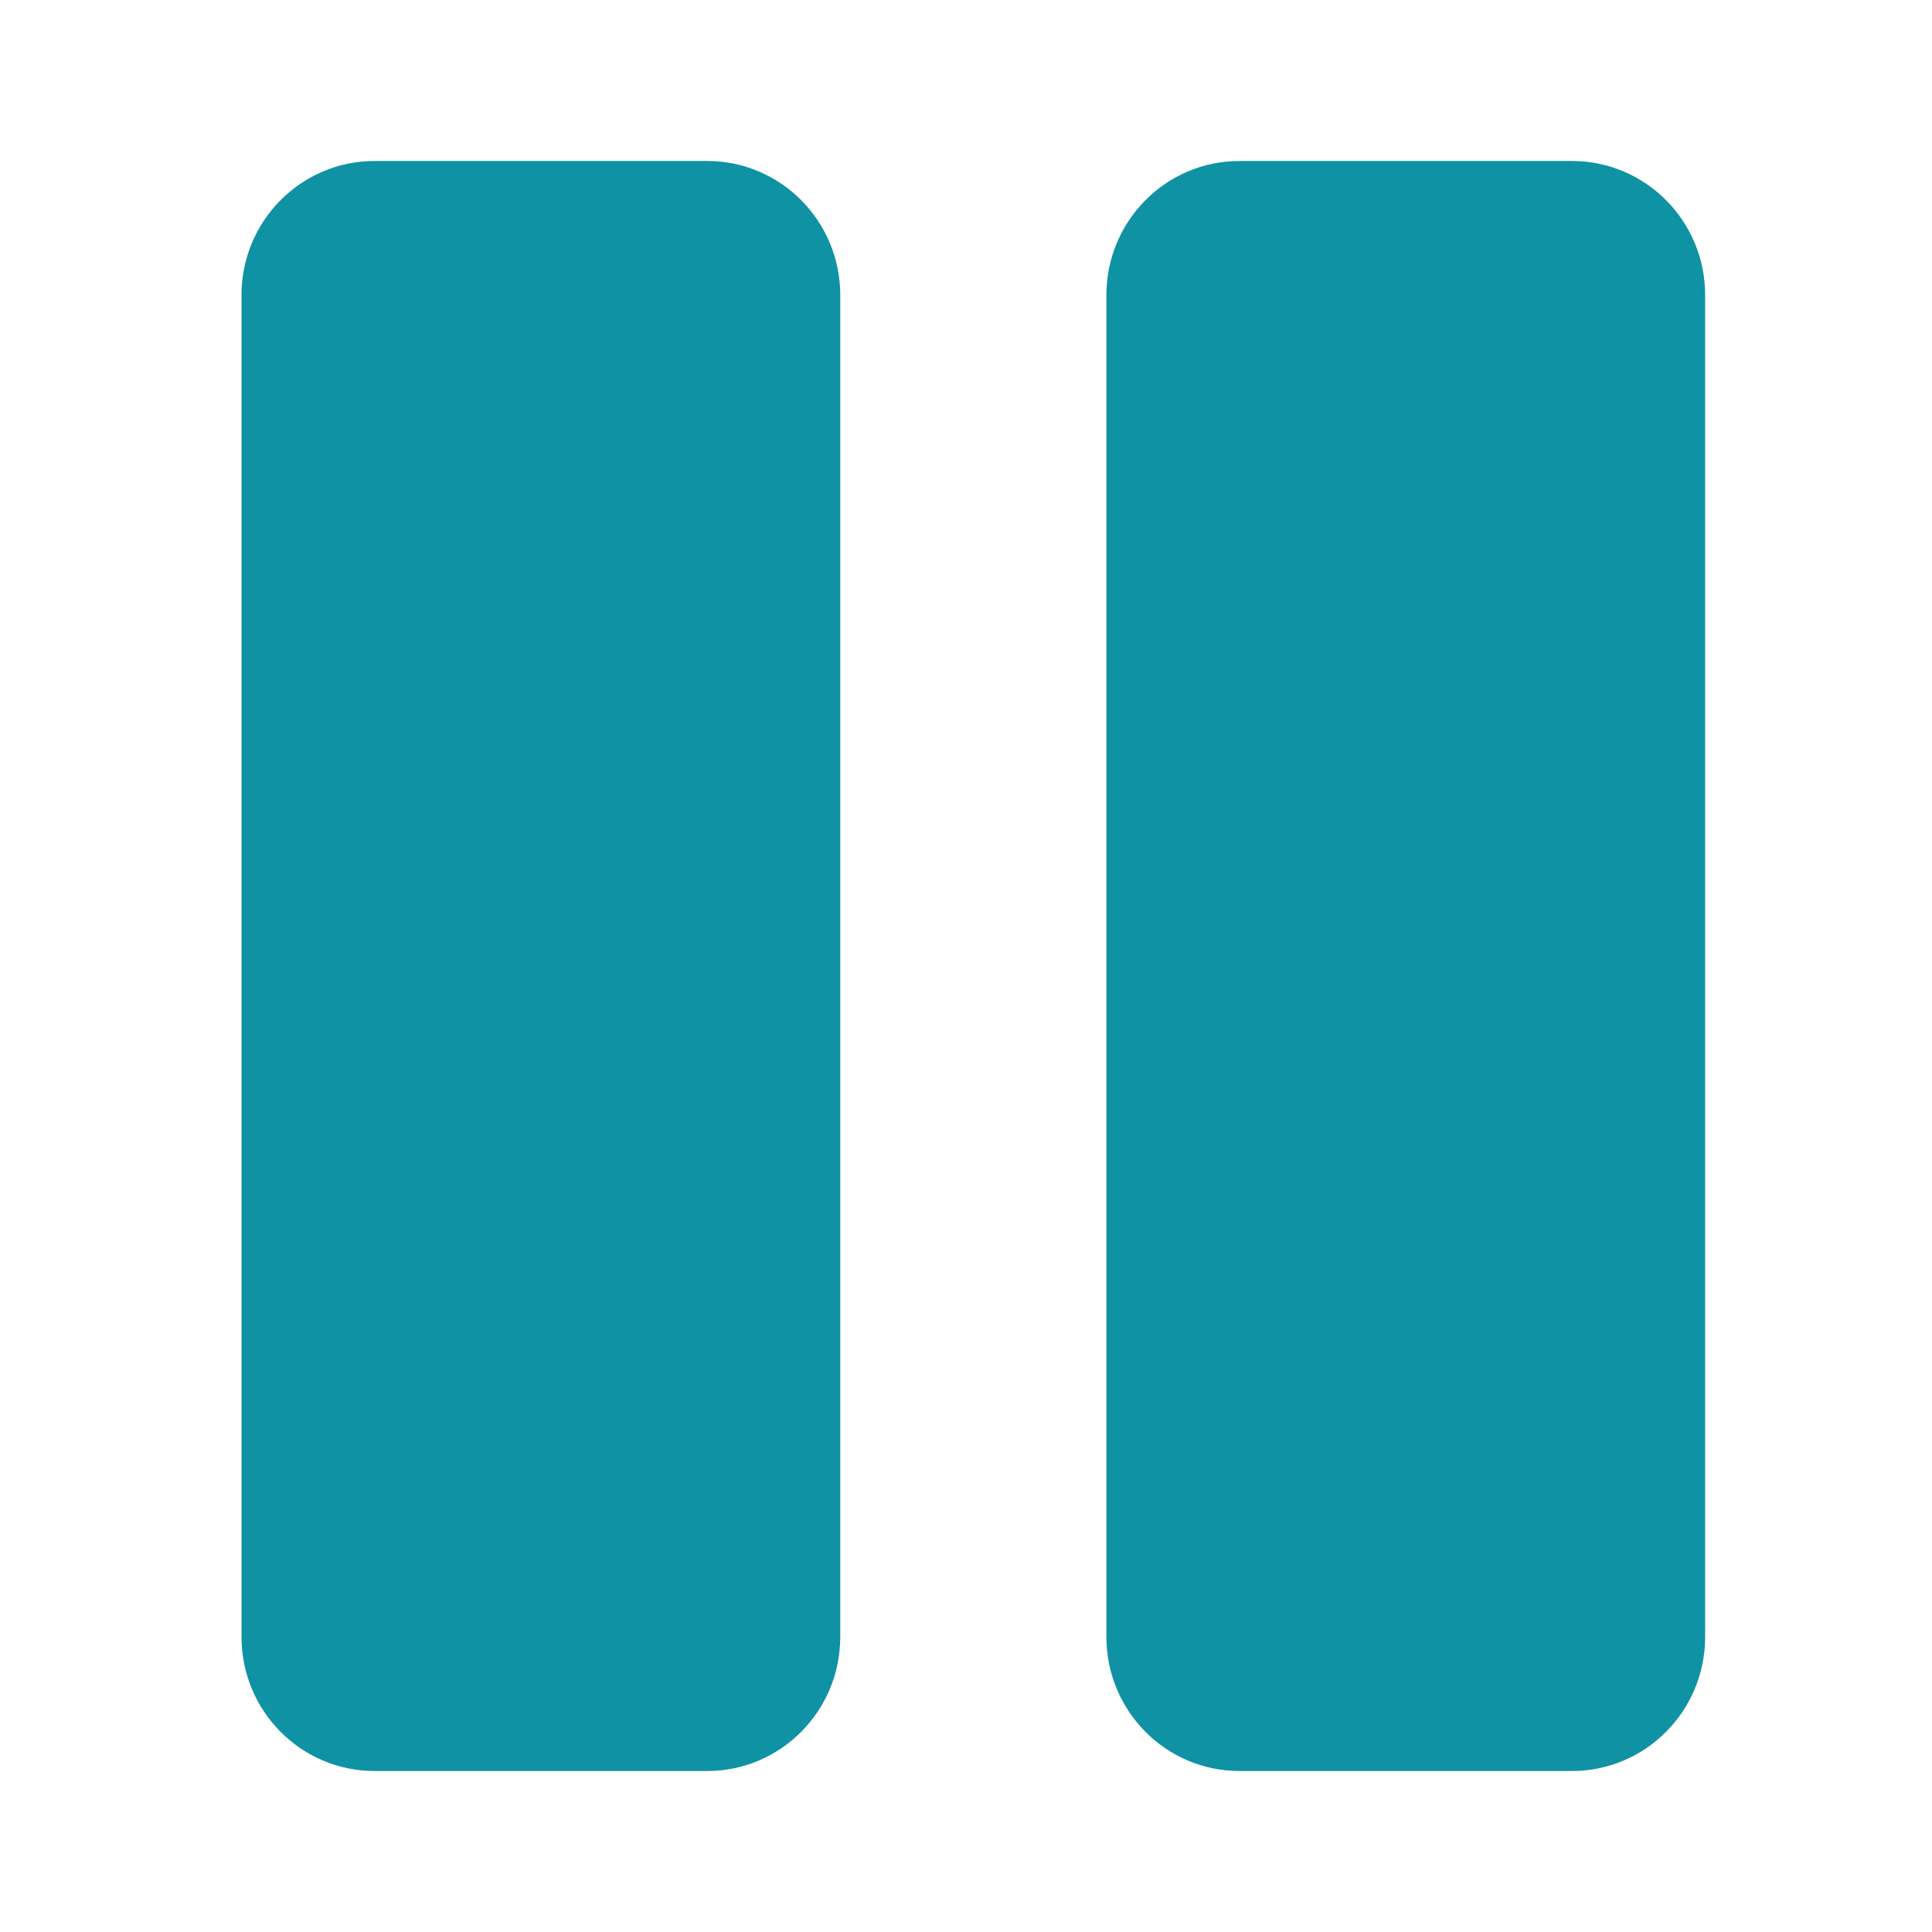
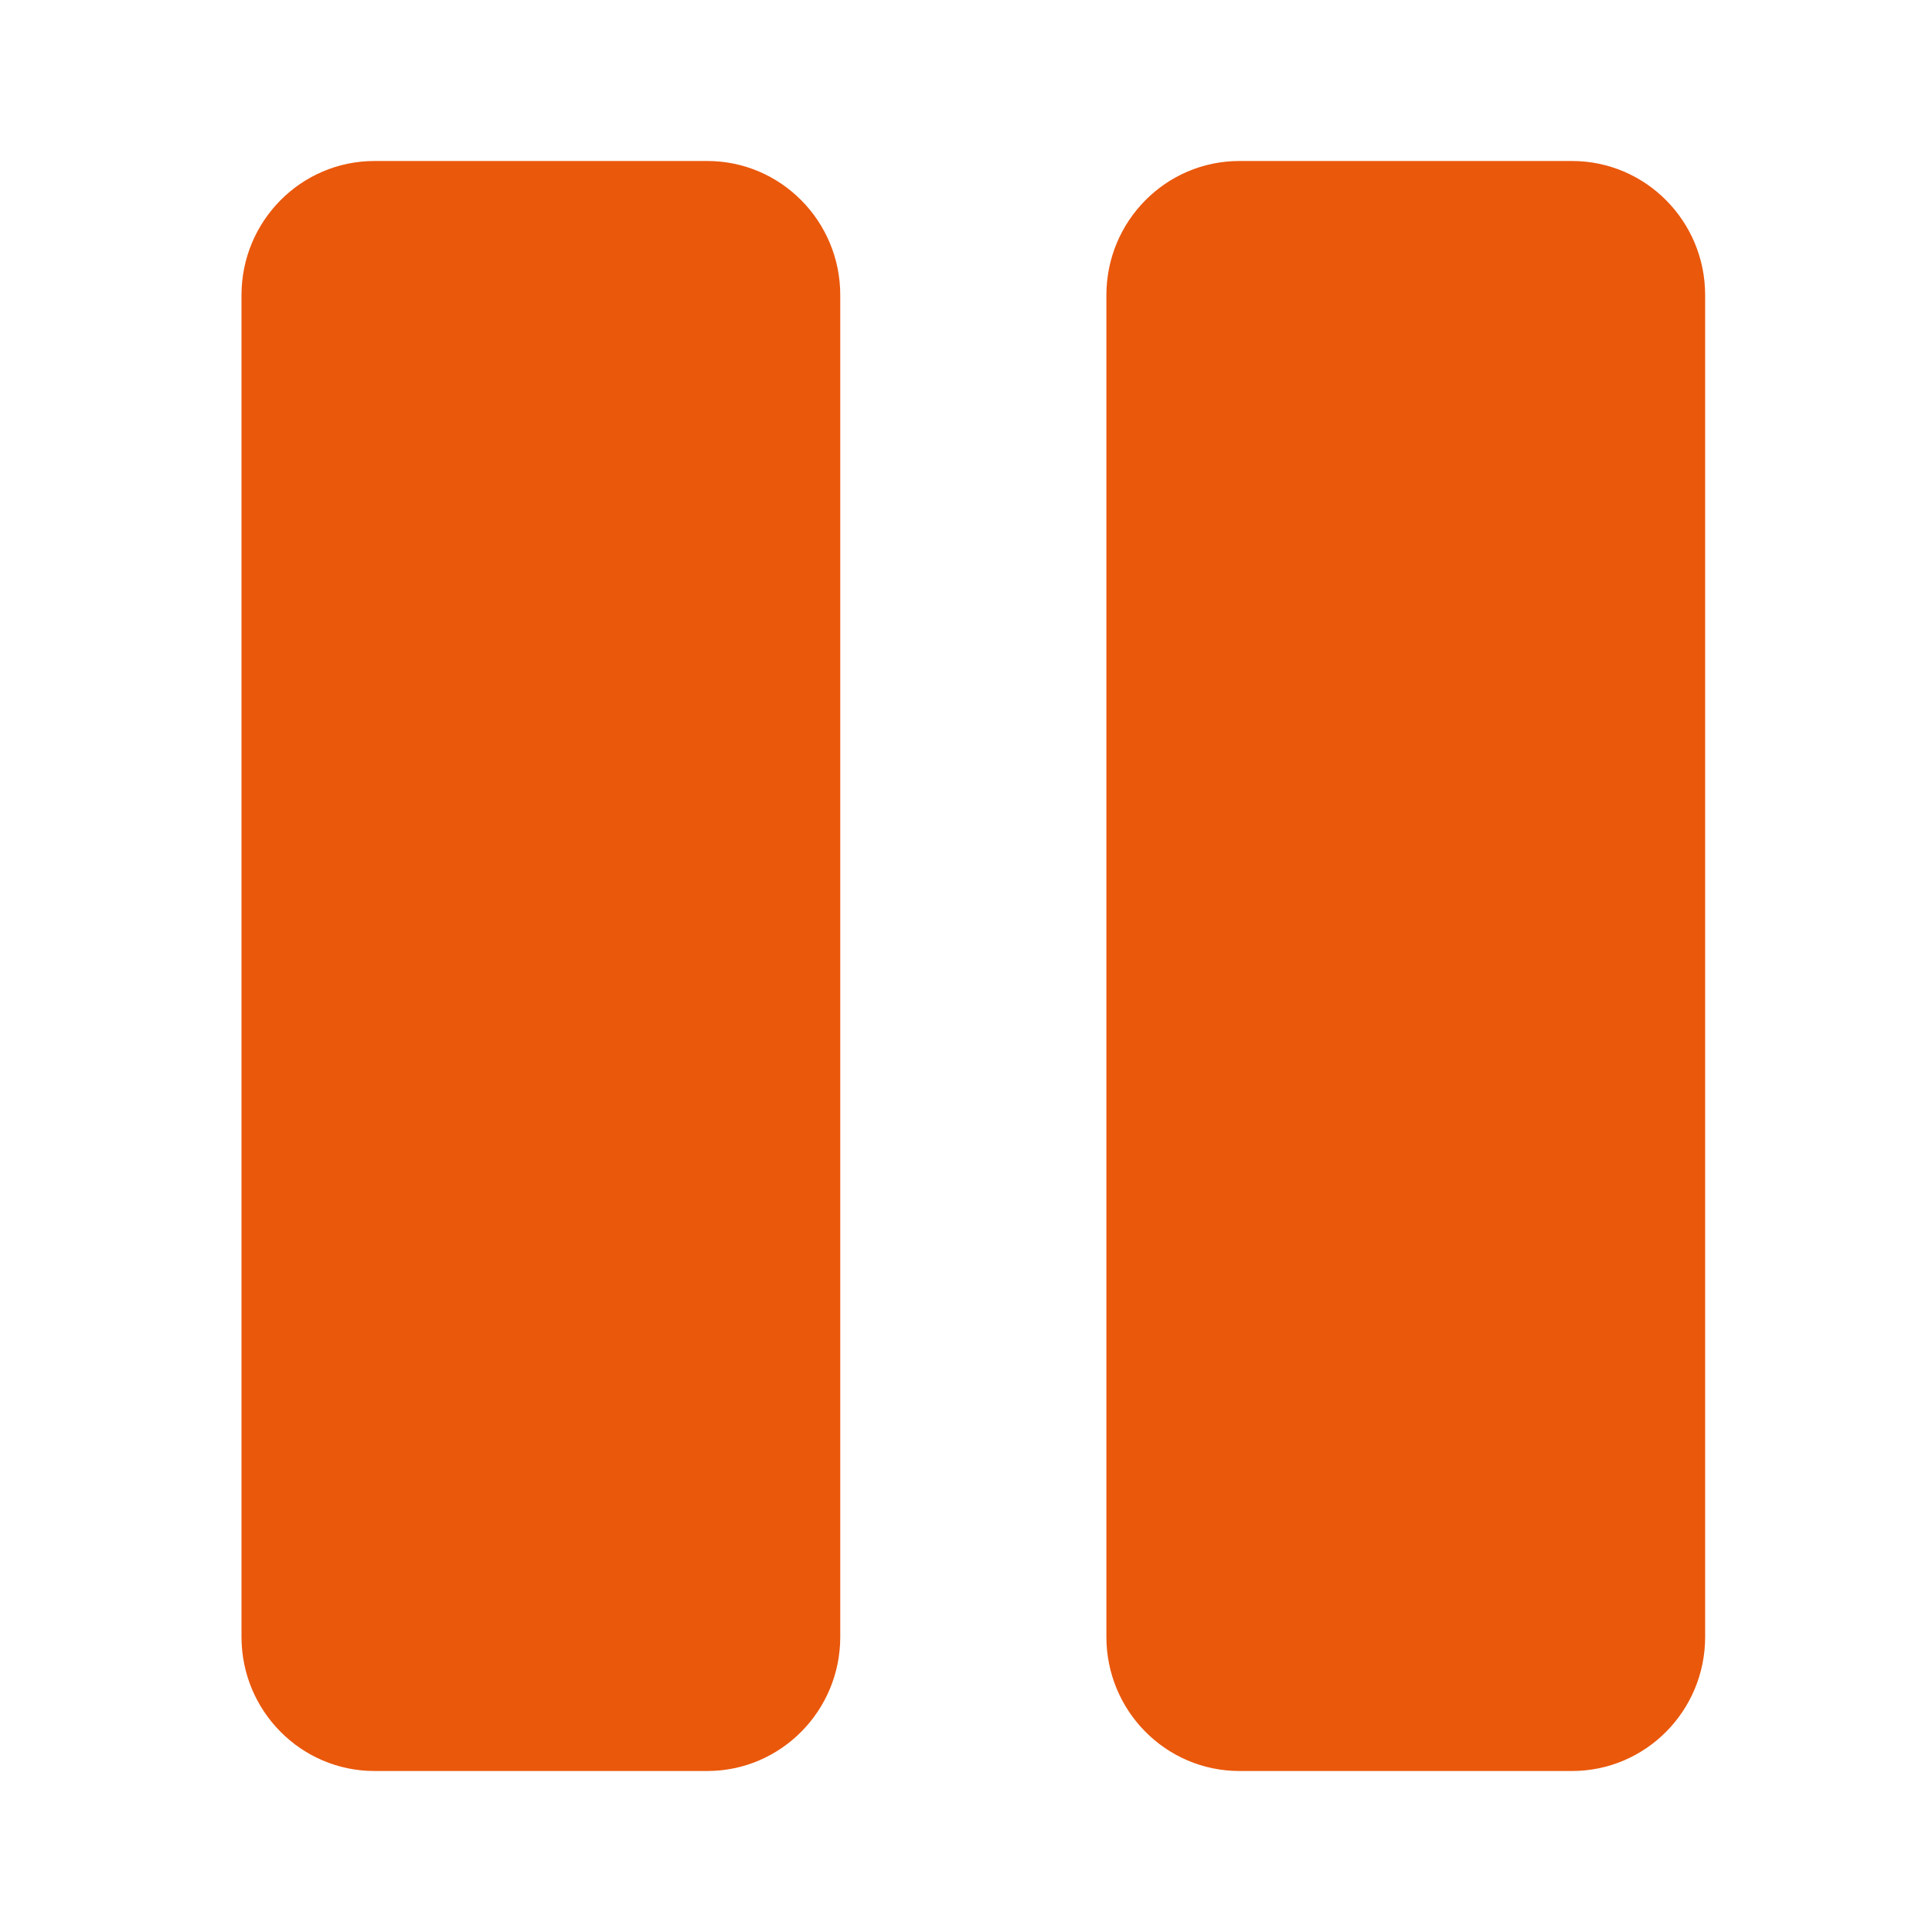
<svg xmlns="http://www.w3.org/2000/svg" width="12" height="12" viewBox="0 0 12 12" fill="none">
-   <path fill-rule="evenodd" clip-rule="evenodd" d="M2.326 1C1.87 1 1.5 1.373 1.5 1.833V10.167C1.5 10.627 1.87 11 2.326 11H4.393C4.849 11 5.219 10.627 5.219 10.167V1.833C5.219 1.373 4.849 1 4.393 1H2.326Z" fill="#0F92A3" />
-   <path fill-rule="evenodd" clip-rule="evenodd" d="M7.698 1C7.242 1 6.872 1.373 6.872 1.833V10.167C6.872 10.627 7.242 11 7.698 11H9.764C10.221 11 10.591 10.627 10.591 10.167V1.833C10.591 1.373 10.221 1 9.764 1H7.698Z" fill="#0F92A3" />
+   <path fill-rule="evenodd" clip-rule="evenodd" d="M2.326 1C1.87 1 1.5 1.373 1.5 1.833V10.167C1.5 10.627 1.87 11 2.326 11H4.393C4.849 11 5.219 10.627 5.219 10.167V1.833C5.219 1.373 4.849 1 4.393 1H2.326Z" fill="#EA580C" />
+   <path fill-rule="evenodd" clip-rule="evenodd" d="M7.698 1C7.242 1 6.872 1.373 6.872 1.833V10.167C6.872 10.627 7.242 11 7.698 11H9.764C10.221 11 10.591 10.627 10.591 10.167V1.833C10.591 1.373 10.221 1 9.764 1H7.698Z" fill="#EA580C" />
</svg>
